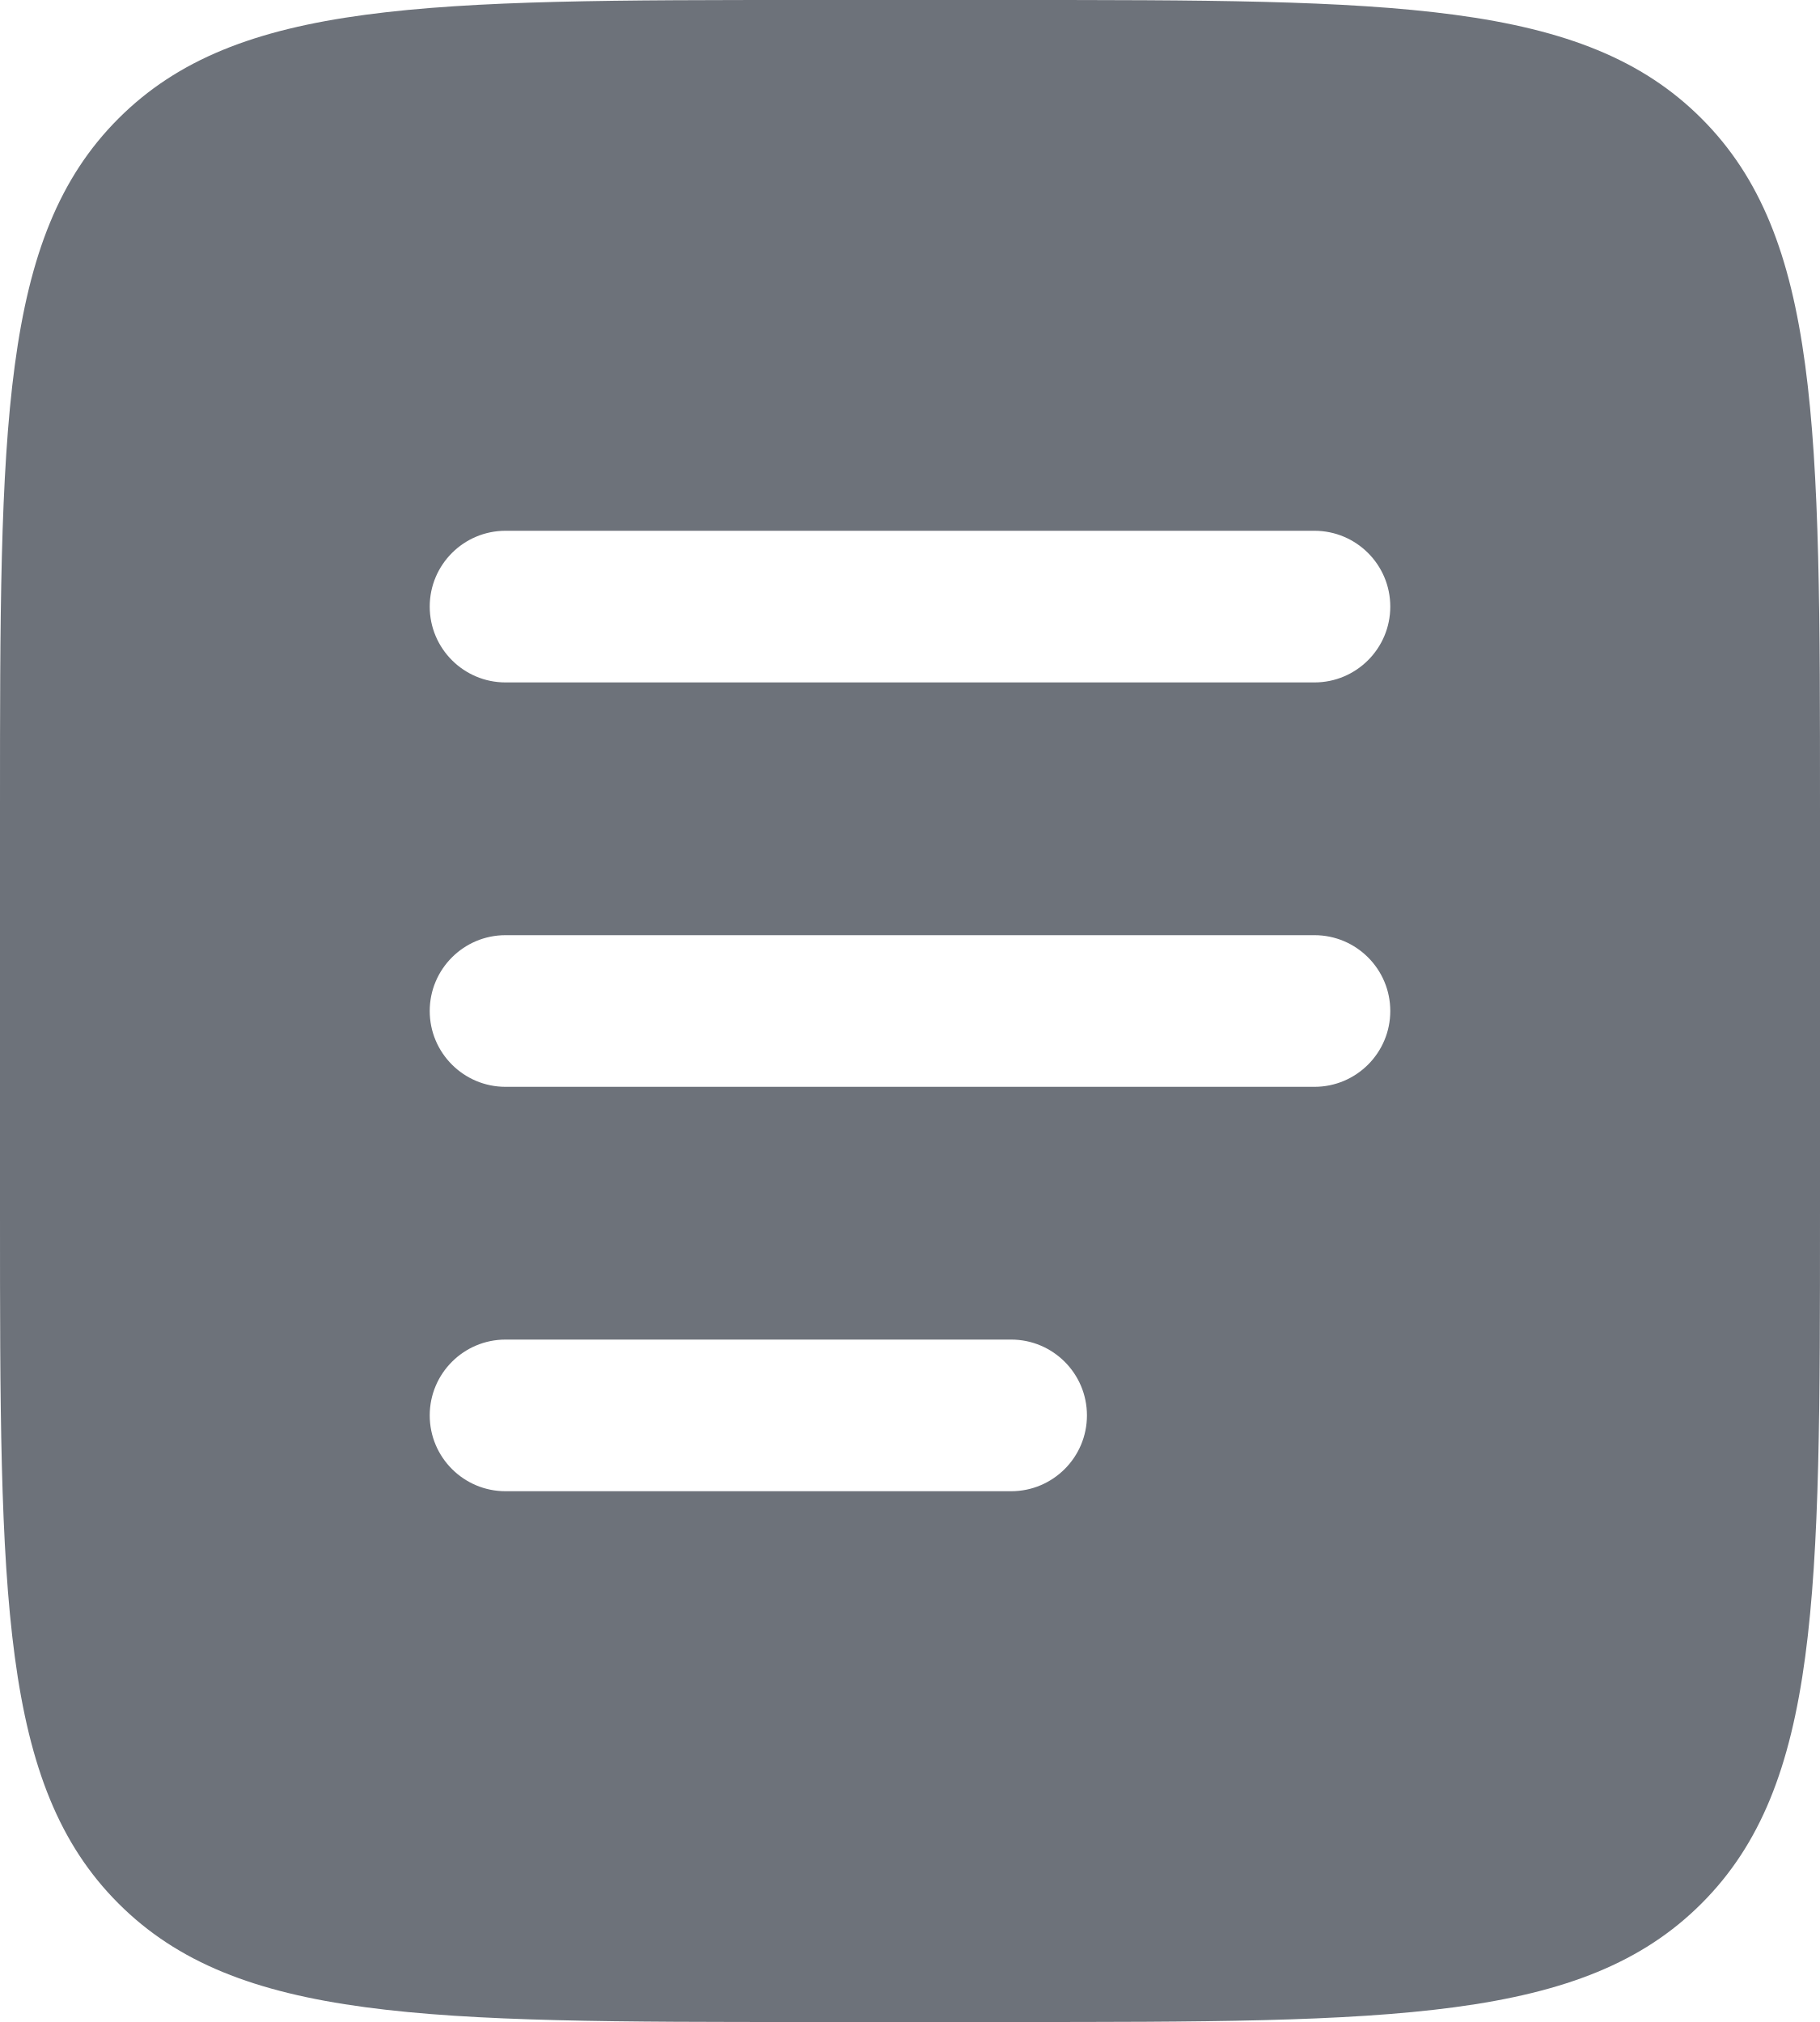
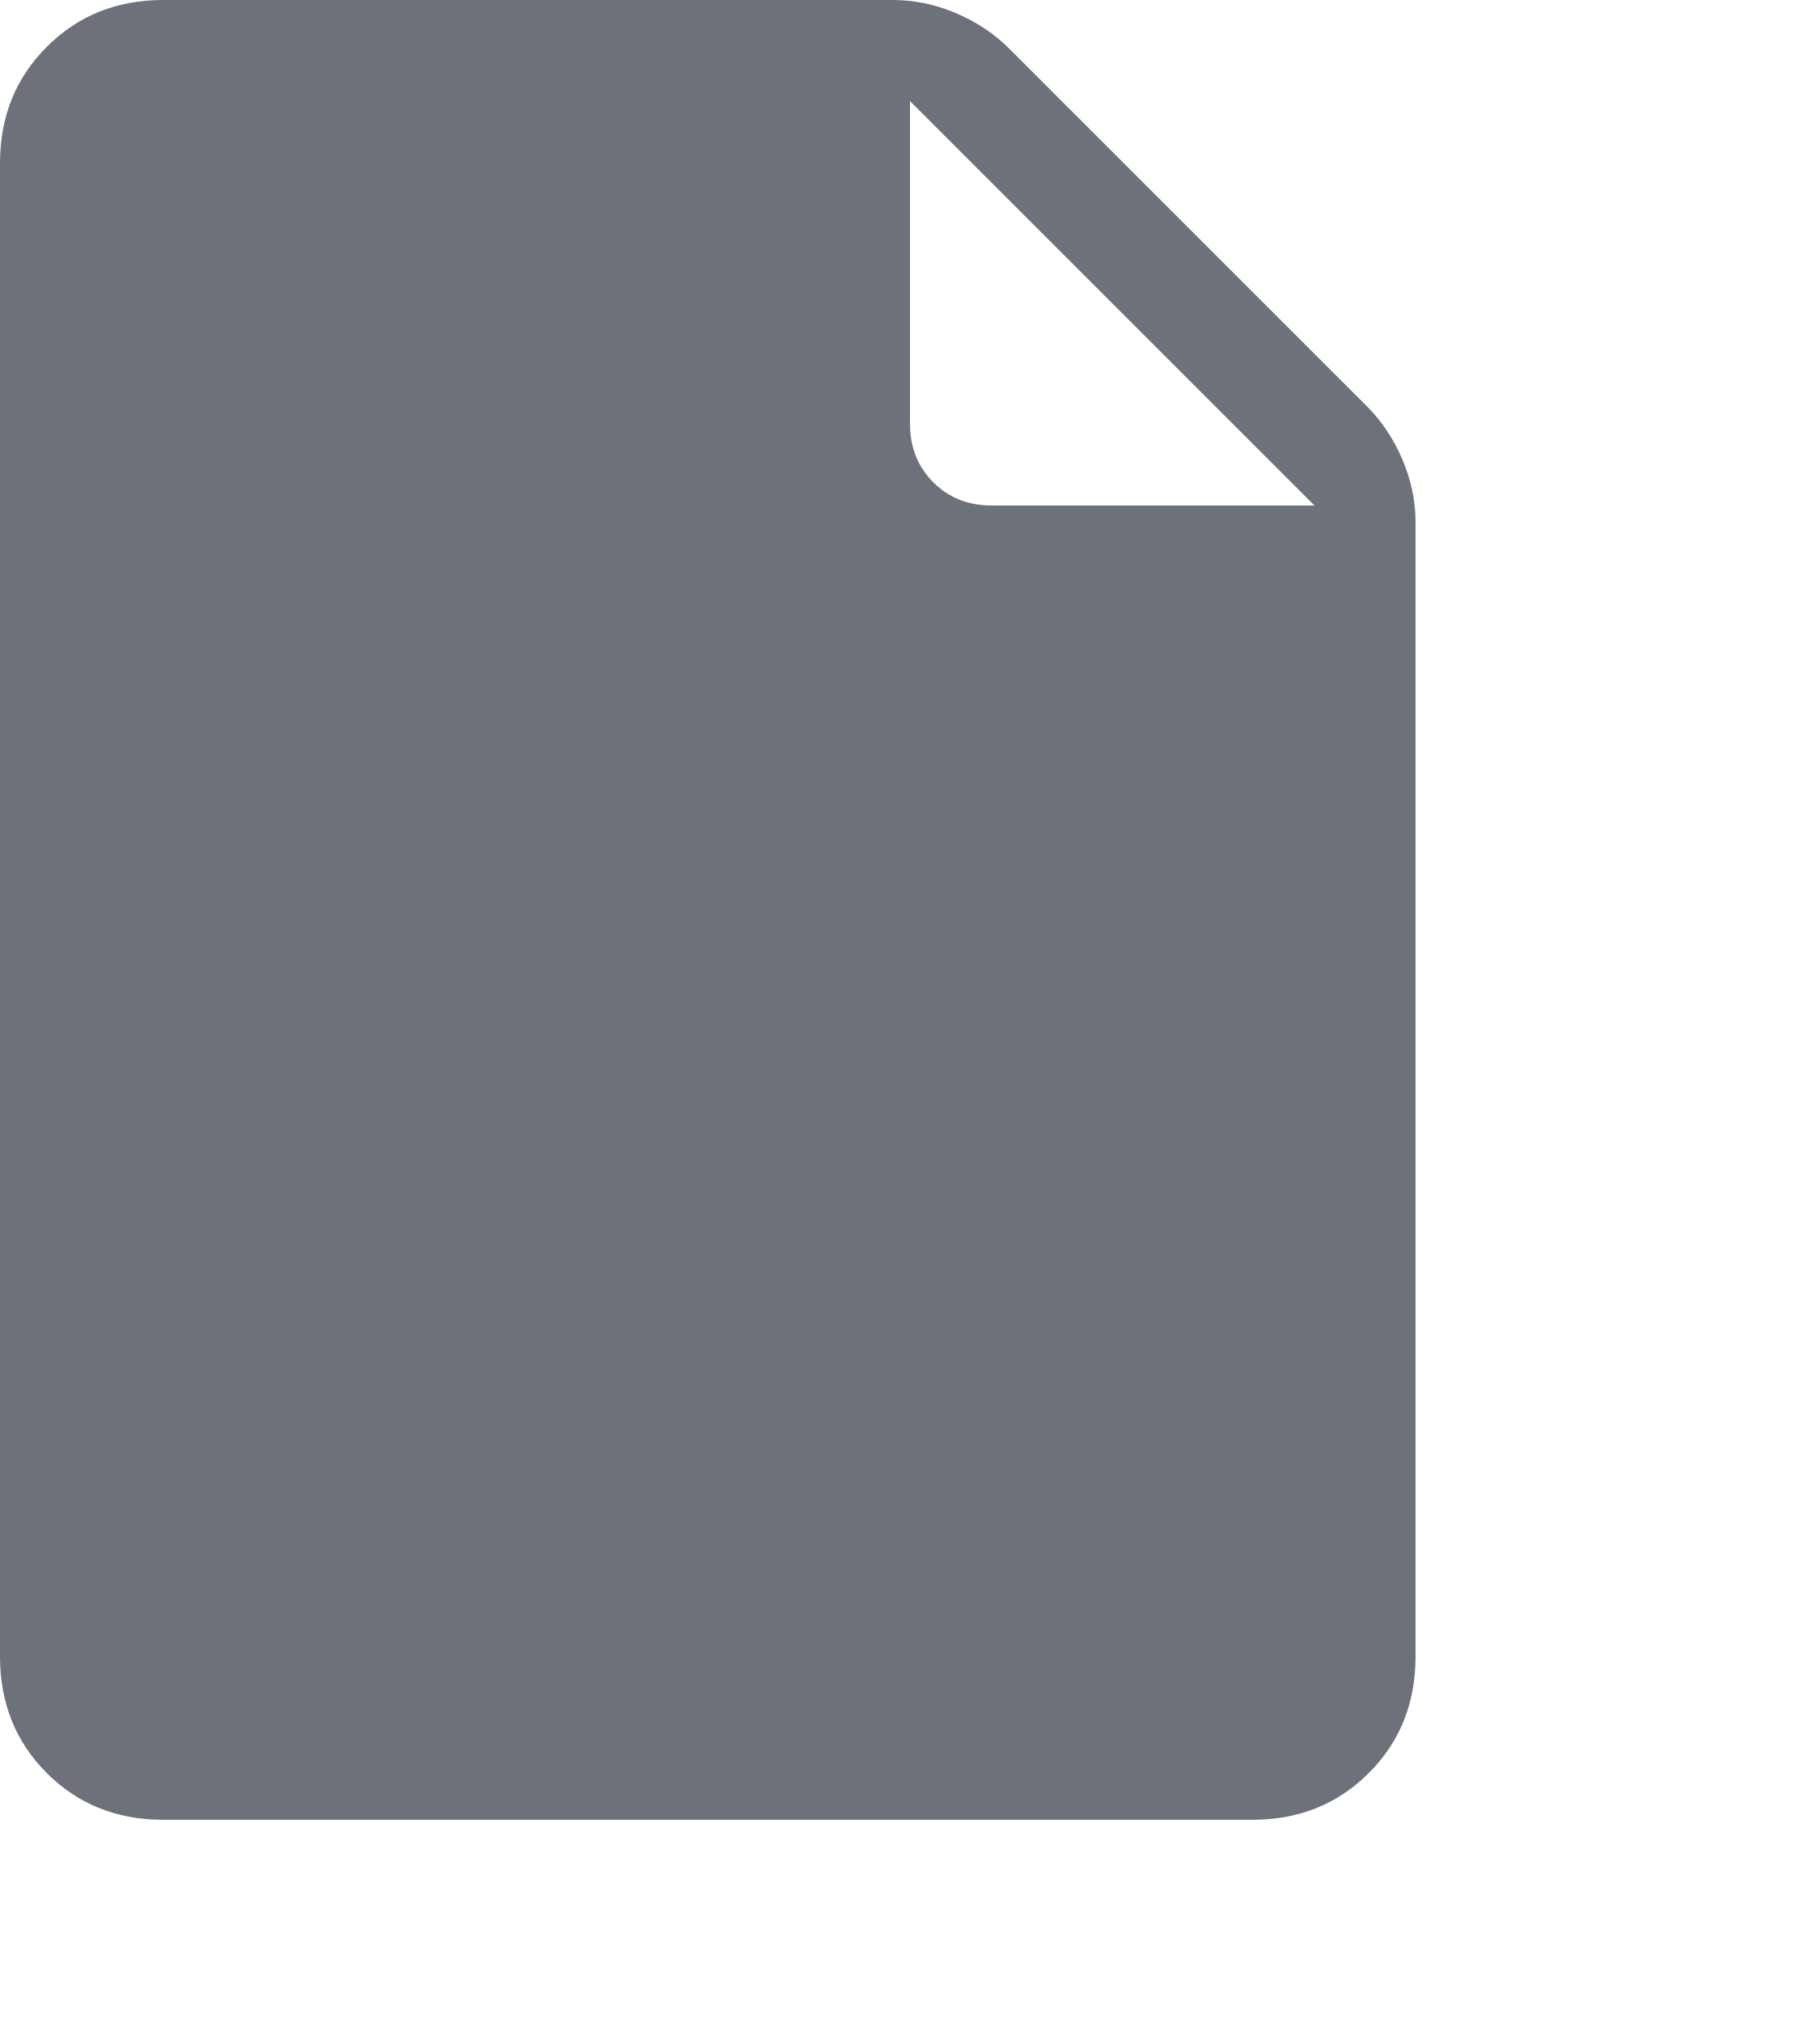
<svg xmlns="http://www.w3.org/2000/svg" width="18" height="20" viewBox="0 0 18 20" fill="none">
-   <path fill-rule="evenodd" clip-rule="evenodd" d="M1.172 1.172C0 2.343 0 4.229 0 8V12C0 15.771 0 17.657 1.172 18.828C2.343 20 4.229 20 8 20H10C13.771 20 15.657 20 16.828 18.828C18 17.657 18 15.771 18 12V8C18 4.229 18 2.343 16.828 1.172C15.657 0 13.771 0 10 0H8C4.229 0 2.343 0 1.172 1.172ZM4.25 6C4.25 5.586 4.586 5.25 5 5.25H13C13.414 5.25 13.75 5.586 13.75 6C13.75 6.414 13.414 6.75 13 6.75H5C4.586 6.75 4.25 6.414 4.25 6ZM4.25 10C4.25 9.586 4.586 9.25 5 9.25H13C13.414 9.25 13.75 9.586 13.75 10C13.75 10.414 13.414 10.75 13 10.75H5C4.586 10.75 4.25 10.414 4.25 10ZM5 13.25C4.586 13.25 4.25 13.586 4.25 14C4.25 14.414 4.586 14.75 5 14.75H10C10.414 14.75 10.75 14.414 10.75 14C10.75 13.586 10.414 13.25 10 13.25H5Z" fill="#6D727A" />
+   <path d="M1.615 18C1.155 18 0.771 17.846 0.463 17.538C0.154 17.229 0 16.845 0 16.385V1.615C0 1.155 0.154 0.771 0.463 0.463C0.771 0.154 1.155 0 1.615 0H8.829C9.044 0 9.254 0.044 9.457 0.131C9.66 0.218 9.834 0.334 9.979 0.479L13.521 4.021C13.666 4.166 13.782 4.34 13.869 4.543C13.956 4.746 14 4.956 14 5.171V16.385C14 16.845 13.846 17.229 13.537 17.538C13.229 17.846 12.845 18 12.385 18H1.615ZM9 4.192C9 4.424 9.077 4.617 9.23 4.77C9.383 4.923 9.576 5 9.808 5H13L9 1V4.192Z" fill="#6D727A" />
</svg>
